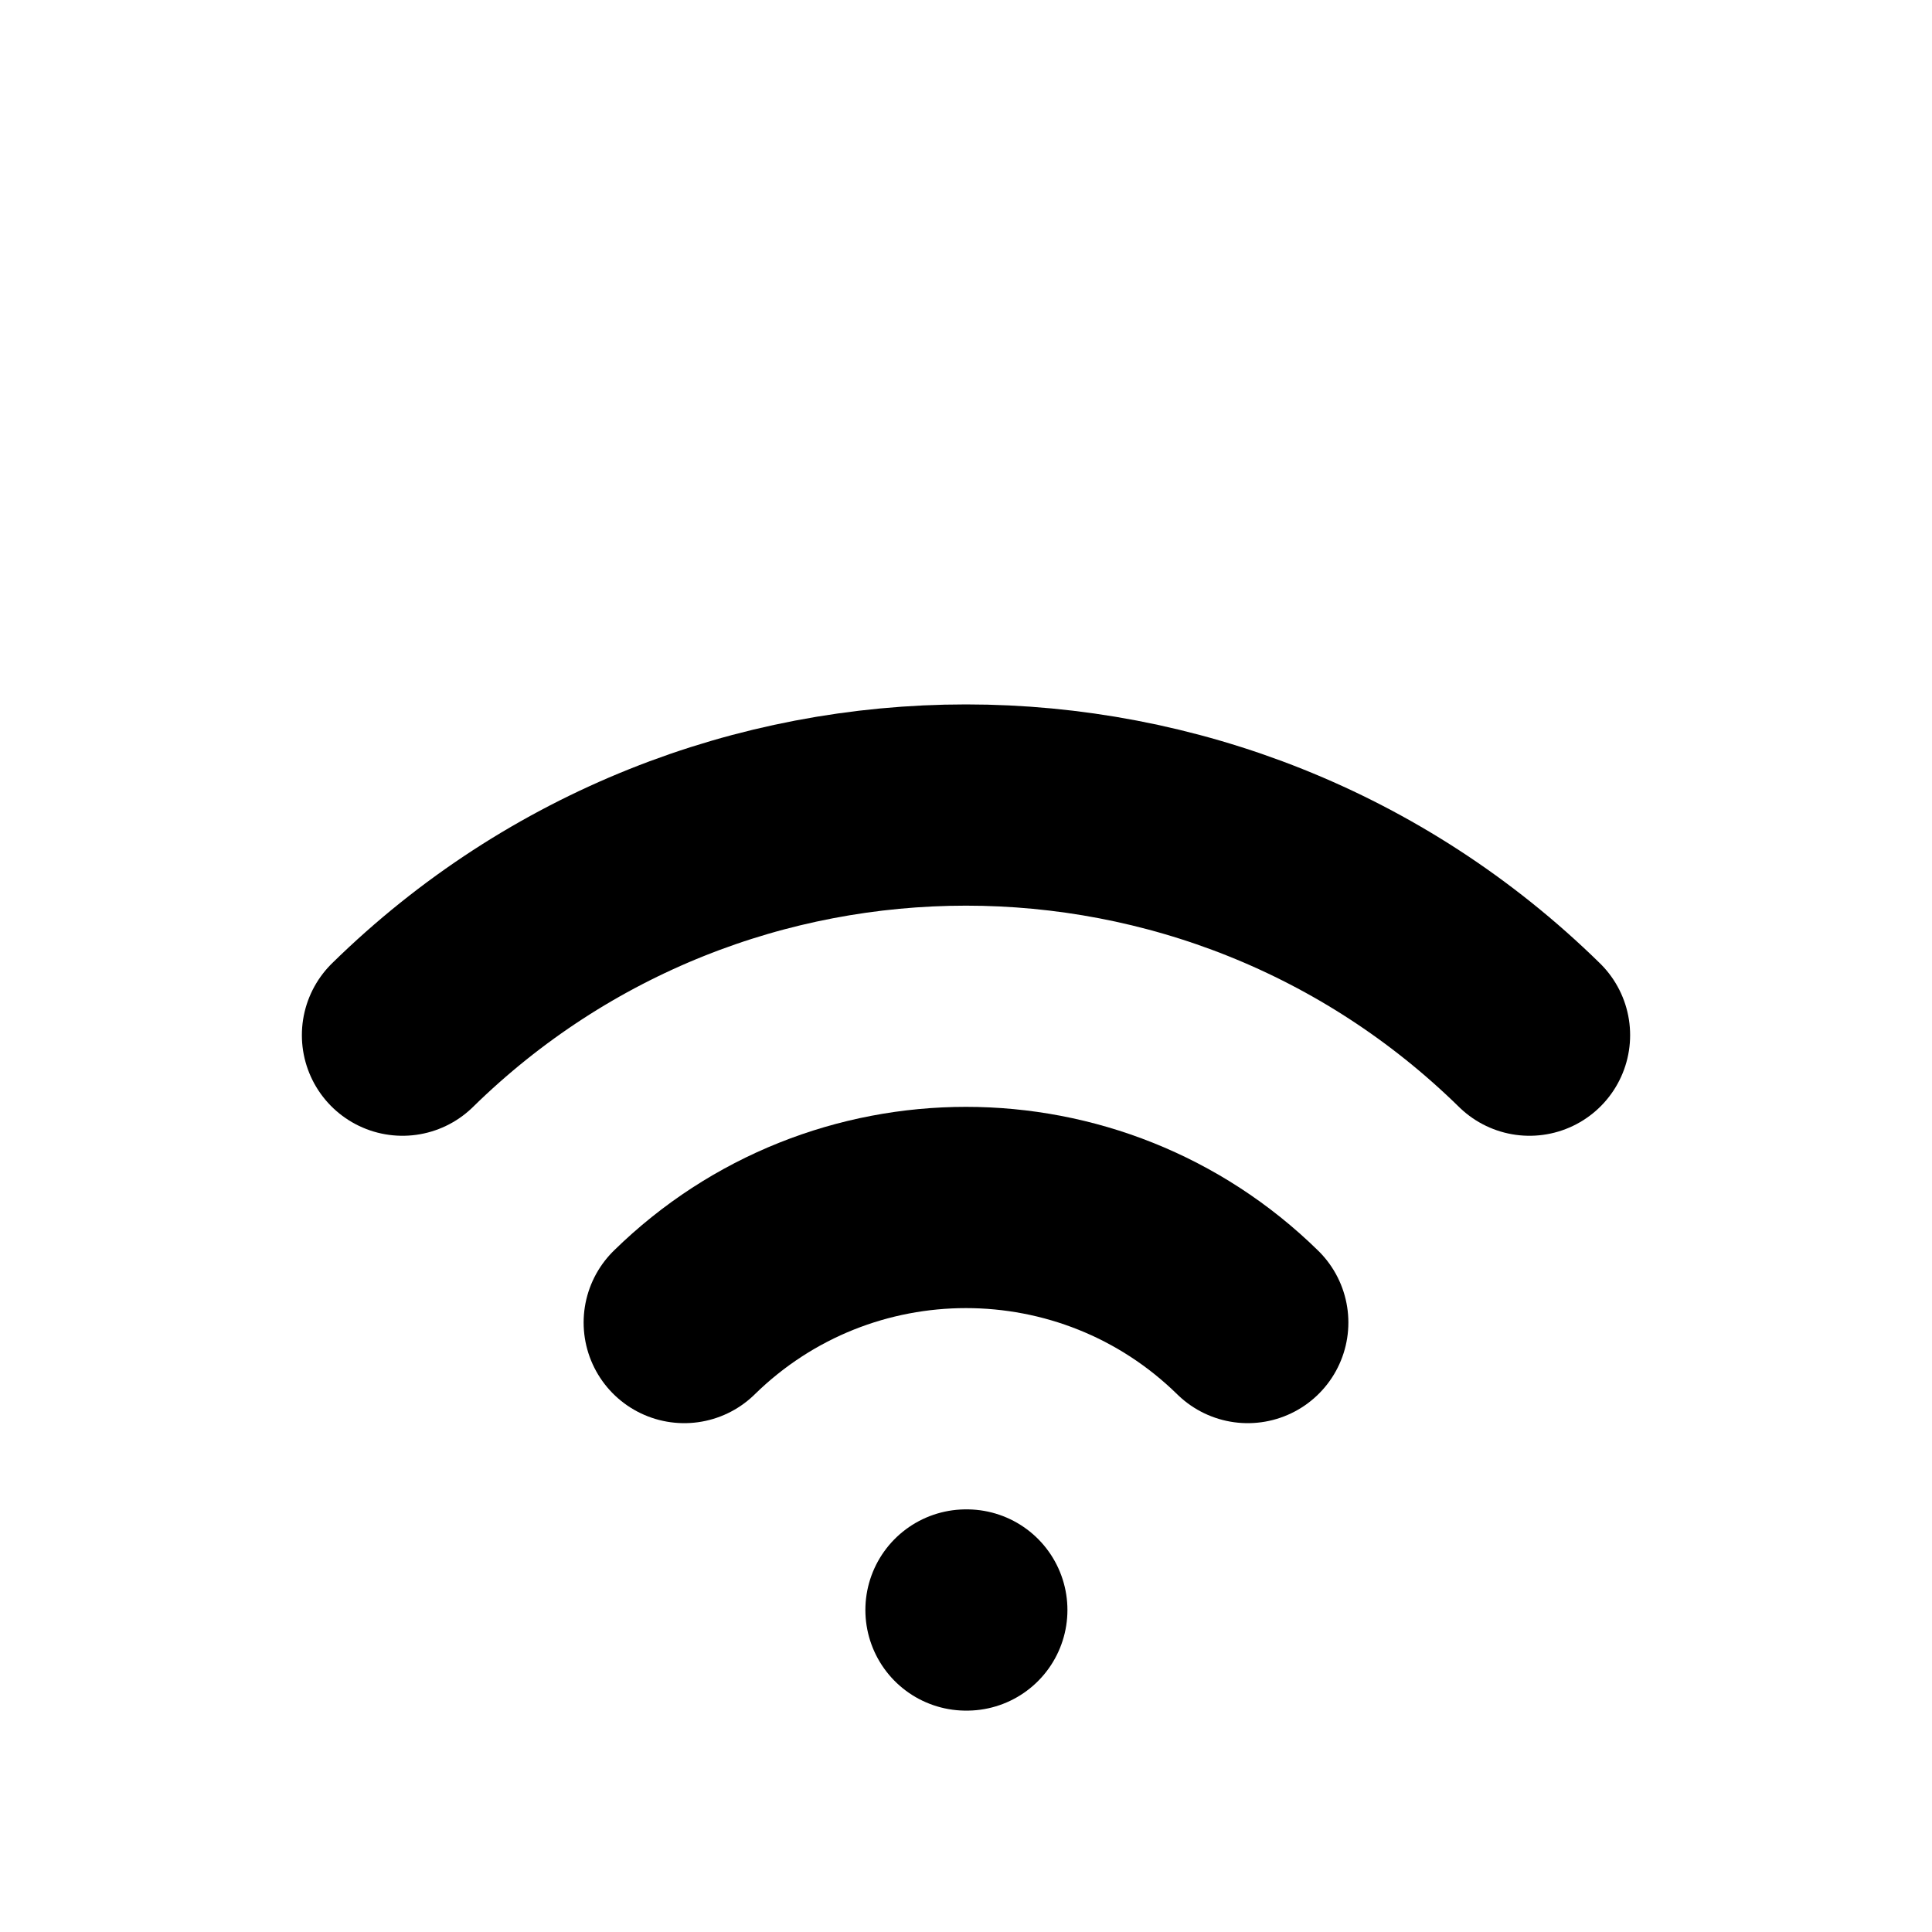
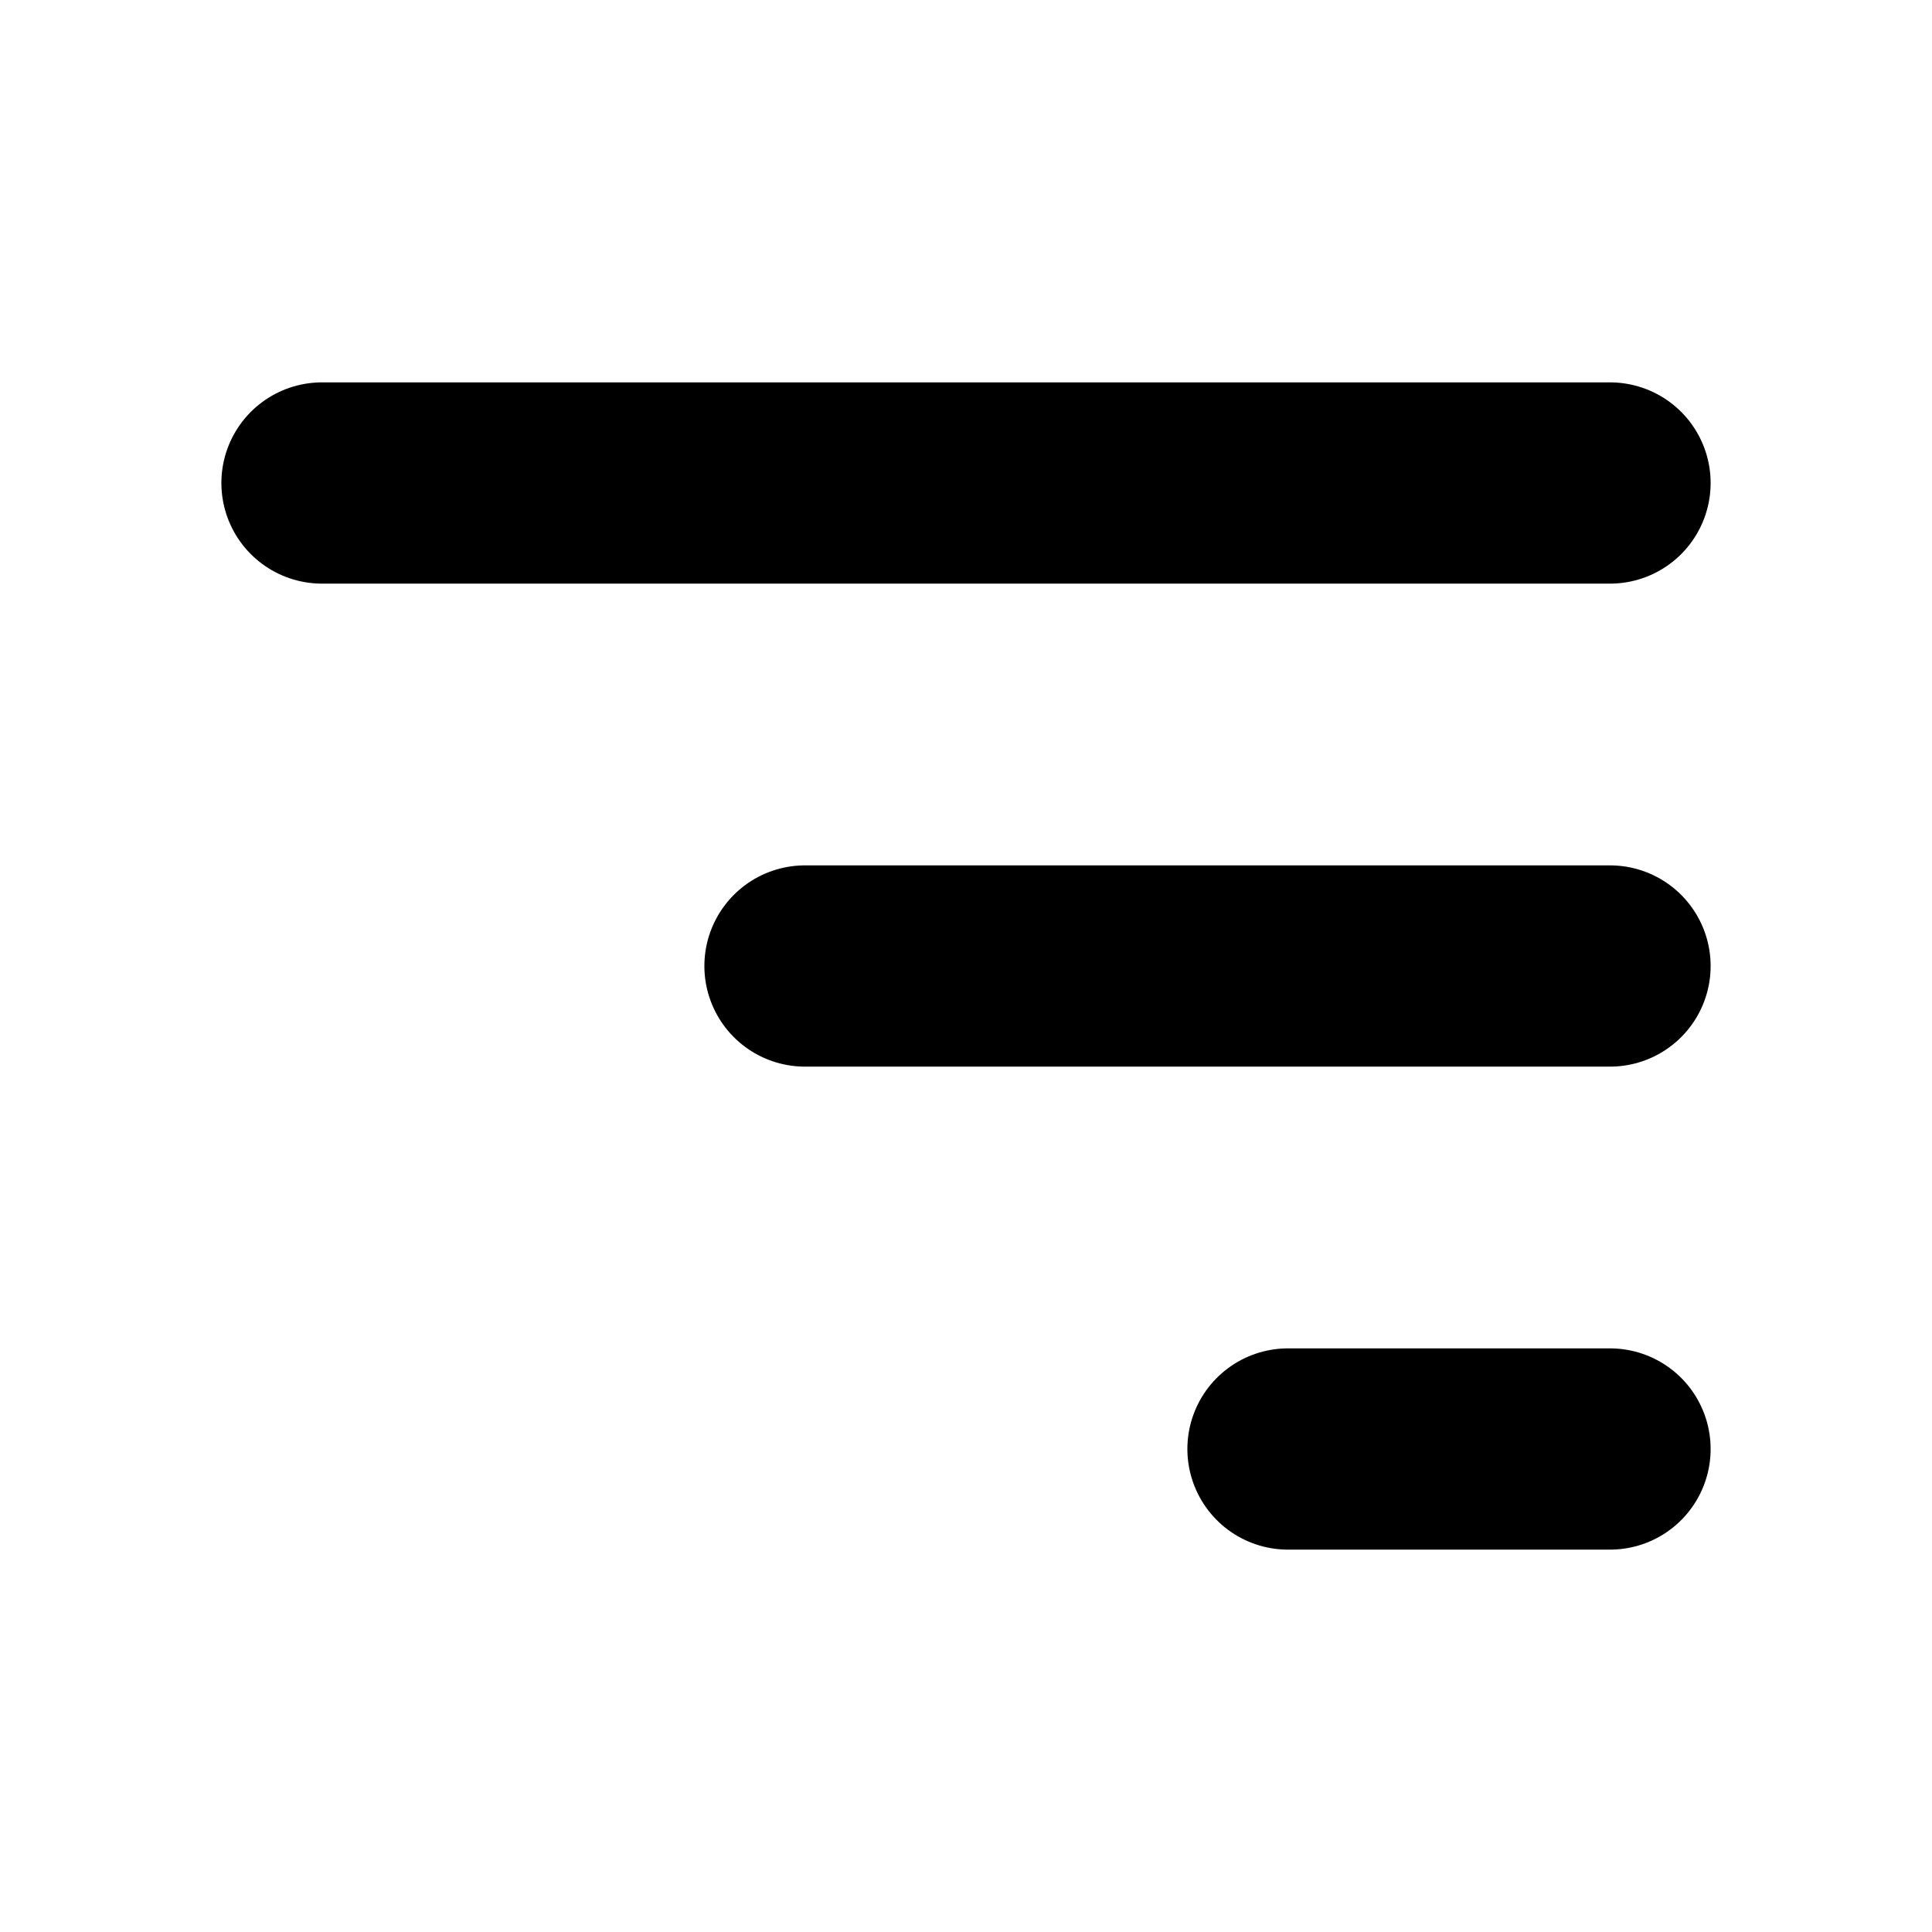
- <svg xmlns="http://www.w3.org/2000/svg" width="24" height="24" viewBox="0 0 24 24" fill="none" stroke="black" stroke-width="2.5" stroke-linecap="round" stroke-linejoin="round" class="lucide lucide-wifi-high-icon lucide-wifi-high">
-   <path d="M12 20h.01" />
-   <path d="M5 12.859a10 10 0 0 1 14 0" />
-   <path d="M8.5 16.429a5 5 0 0 1 7 0" />
+ <svg xmlns="http://www.w3.org/2000/svg" viewBox="0 0 24 24" fill="none" stroke="black" stroke-width="2.5" stroke-linecap="round">
+   <line x1="4" y1="6" x2="20" y2="6" />
+   <line x1="10" y1="12" x2="20" y2="12" />
+   <line x1="16" y1="18" x2="20" y2="18" />
</svg>
